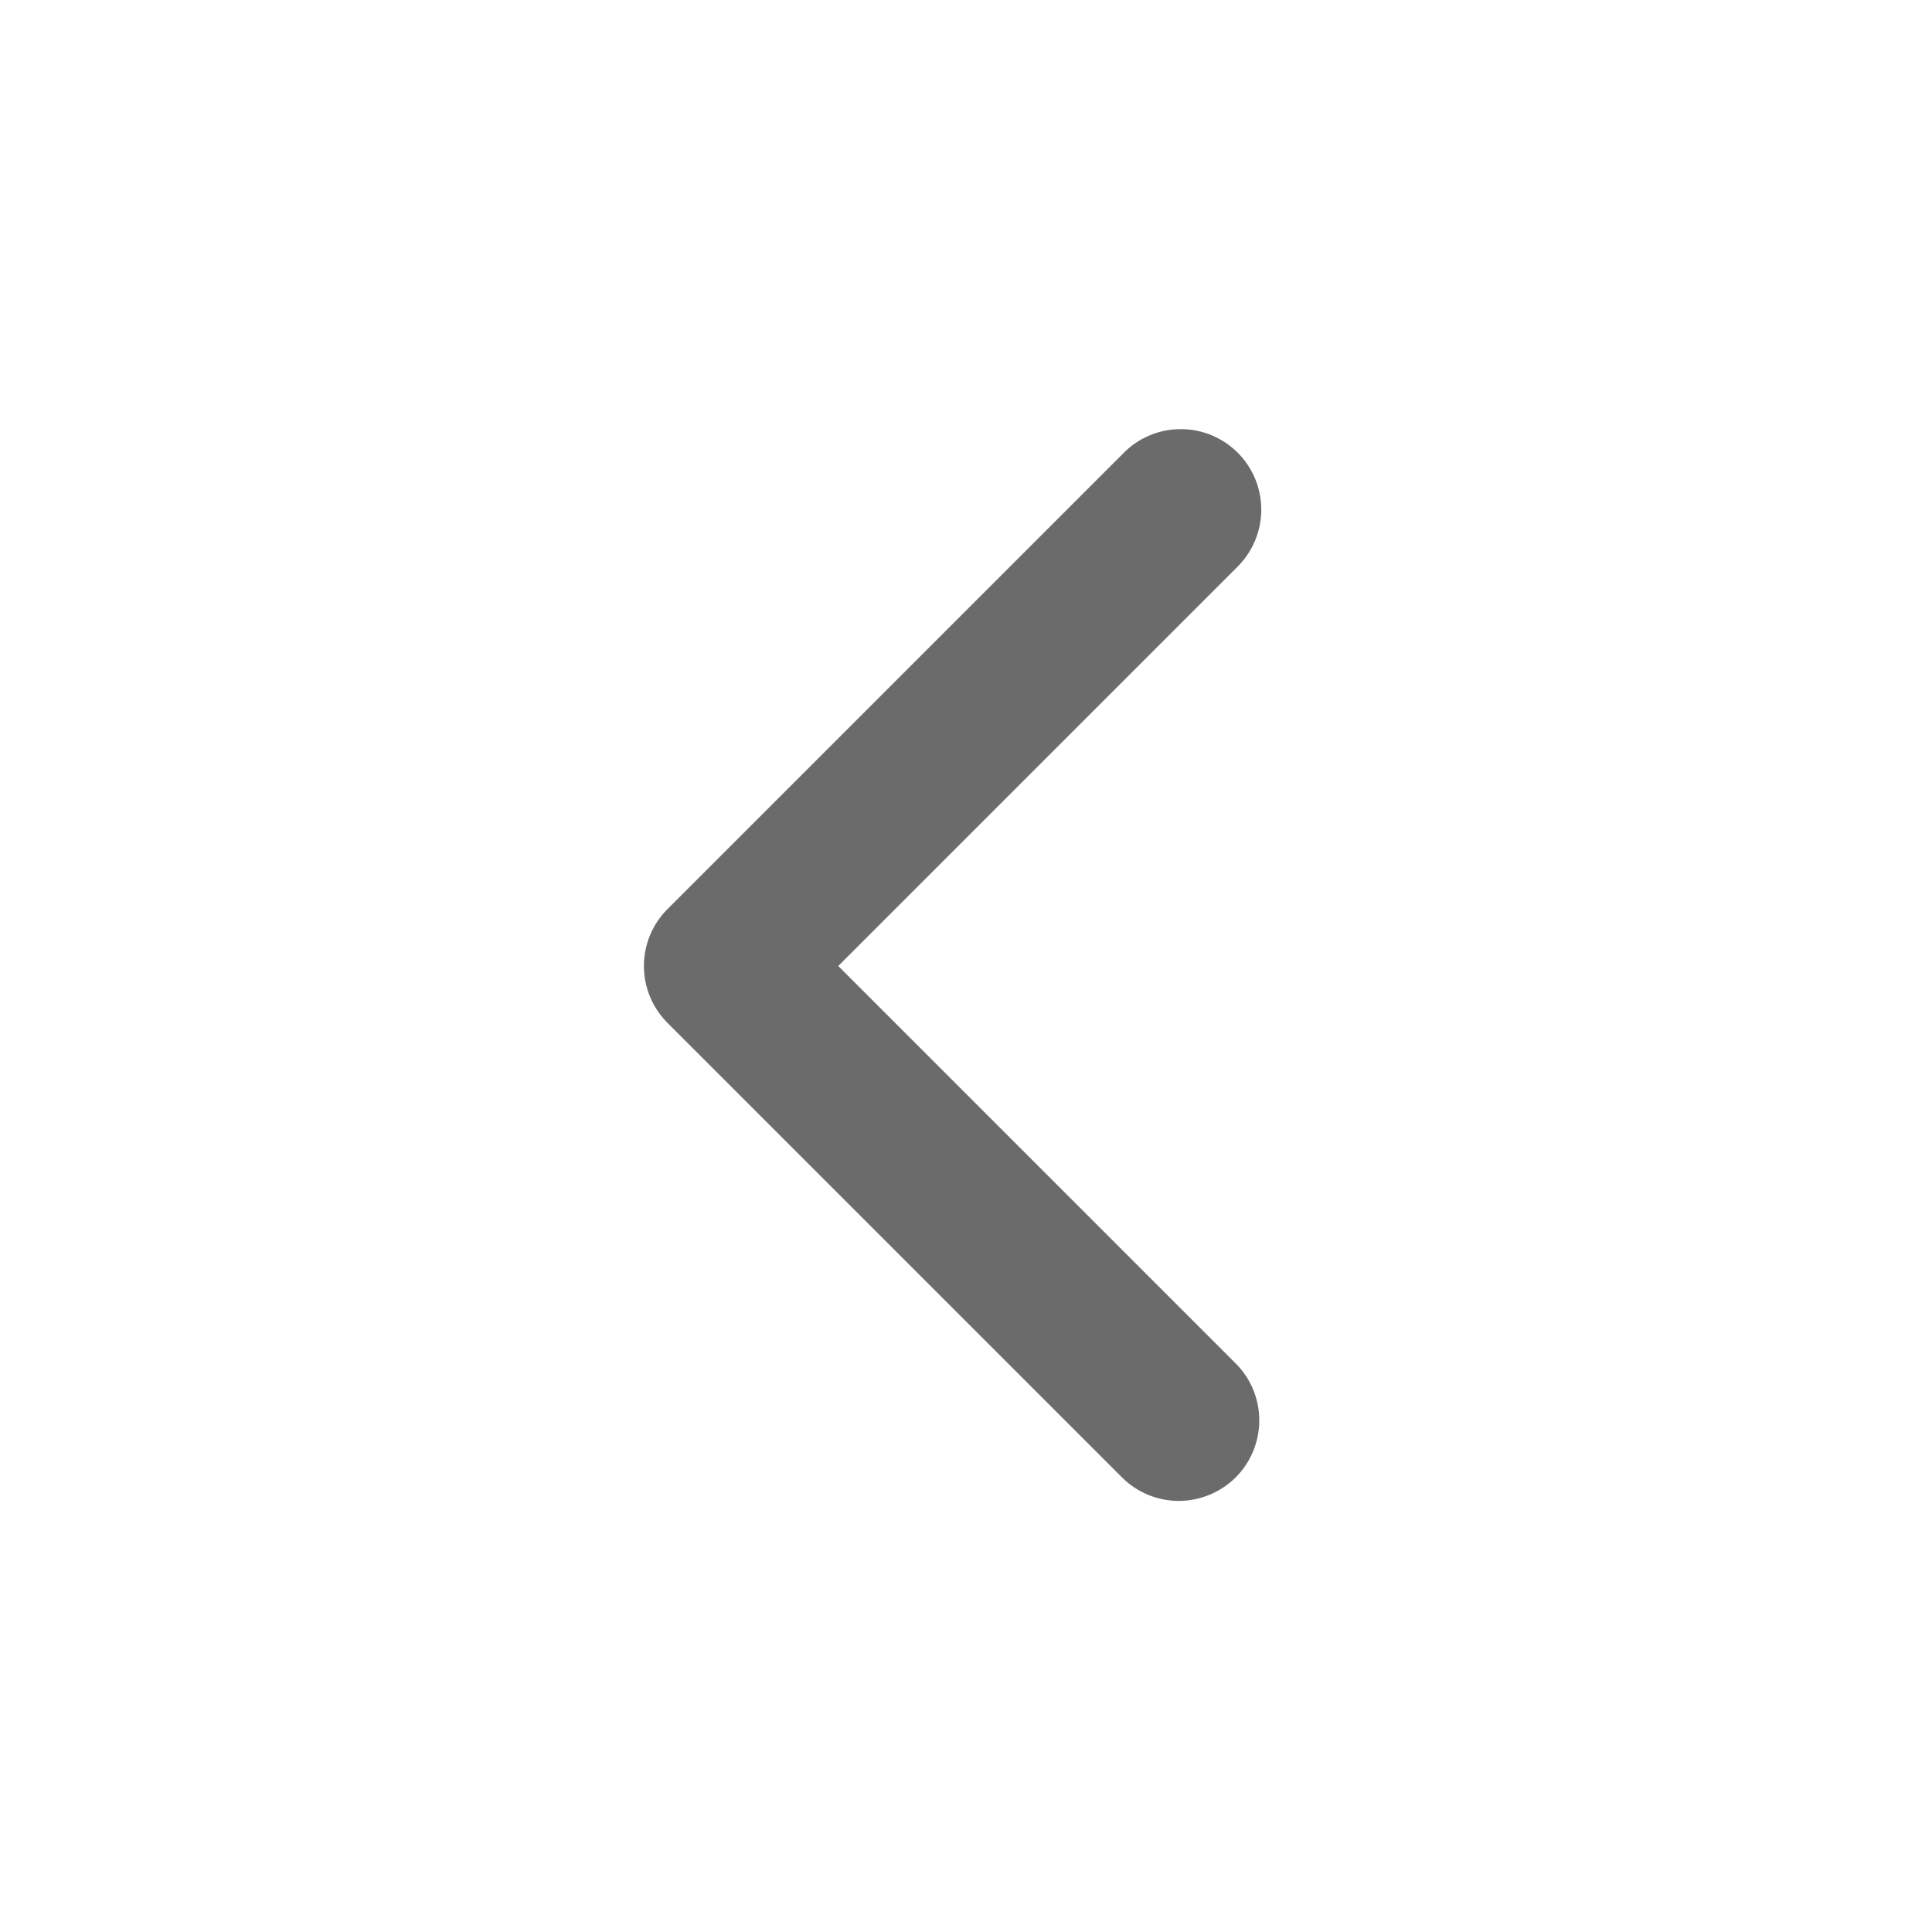
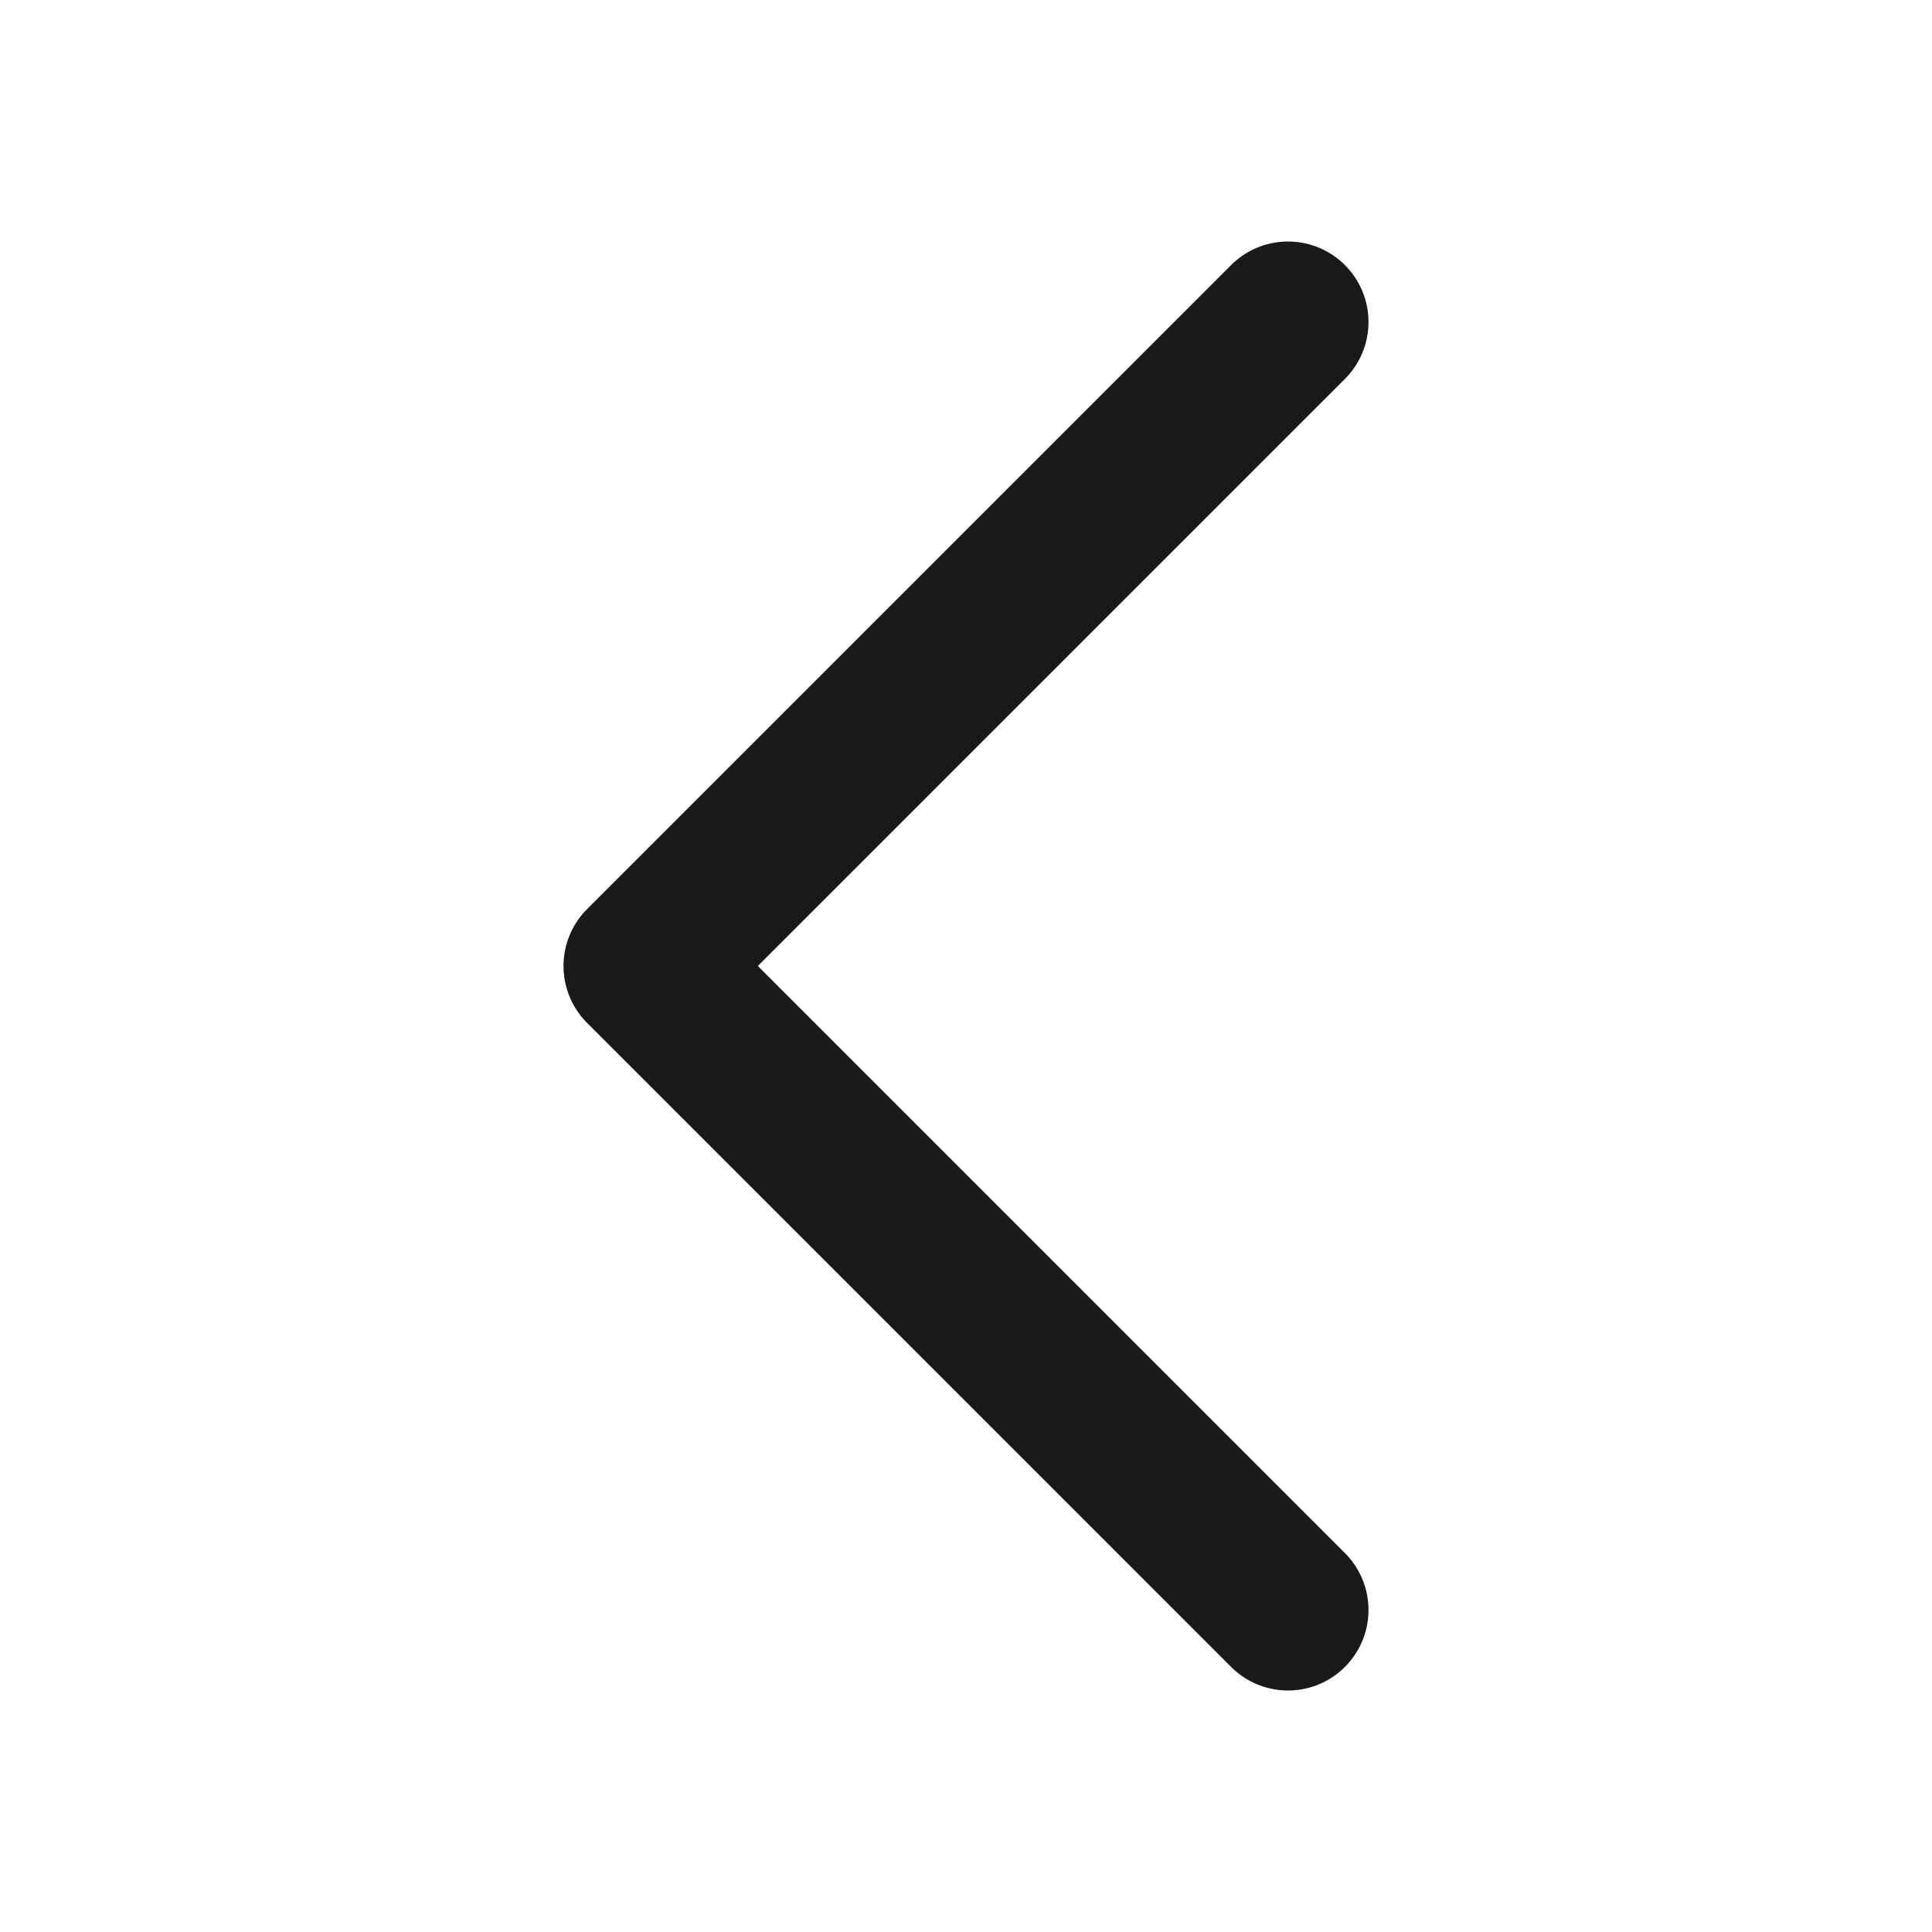
<svg xmlns="http://www.w3.org/2000/svg" width="24" height="24" viewBox="0 0 24 24" fill="none">
-   <g id="mingcute:right-line">
-     <g id="Group">
-       <path id="Vector" fill-rule="evenodd" clip-rule="evenodd" d="M8.292 12.707C8.104 12.519 7.999 12.265 7.999 12C7.999 11.735 8.104 11.48 8.292 11.293L13.949 5.636C14.041 5.54 14.151 5.464 14.273 5.412C14.395 5.359 14.527 5.332 14.659 5.331C14.792 5.329 14.924 5.355 15.047 5.405C15.169 5.455 15.281 5.53 15.375 5.623C15.469 5.717 15.543 5.829 15.594 5.952C15.644 6.075 15.669 6.206 15.668 6.339C15.667 6.472 15.639 6.603 15.587 6.725C15.534 6.847 15.458 6.958 15.363 7.05L10.413 12L15.363 16.95C15.545 17.138 15.646 17.391 15.643 17.653C15.641 17.915 15.536 18.166 15.351 18.352C15.165 18.537 14.914 18.642 14.652 18.645C14.39 18.647 14.137 18.546 13.949 18.364L8.292 12.707Z" fill="#6B6B6B" />
-     </g>
-   </g>
+   <path d="M16 20L8 12L16 4" stroke="#1A1A1A" stroke-width="2" stroke-linecap="round" stroke-linejoin="round" />
</svg>
